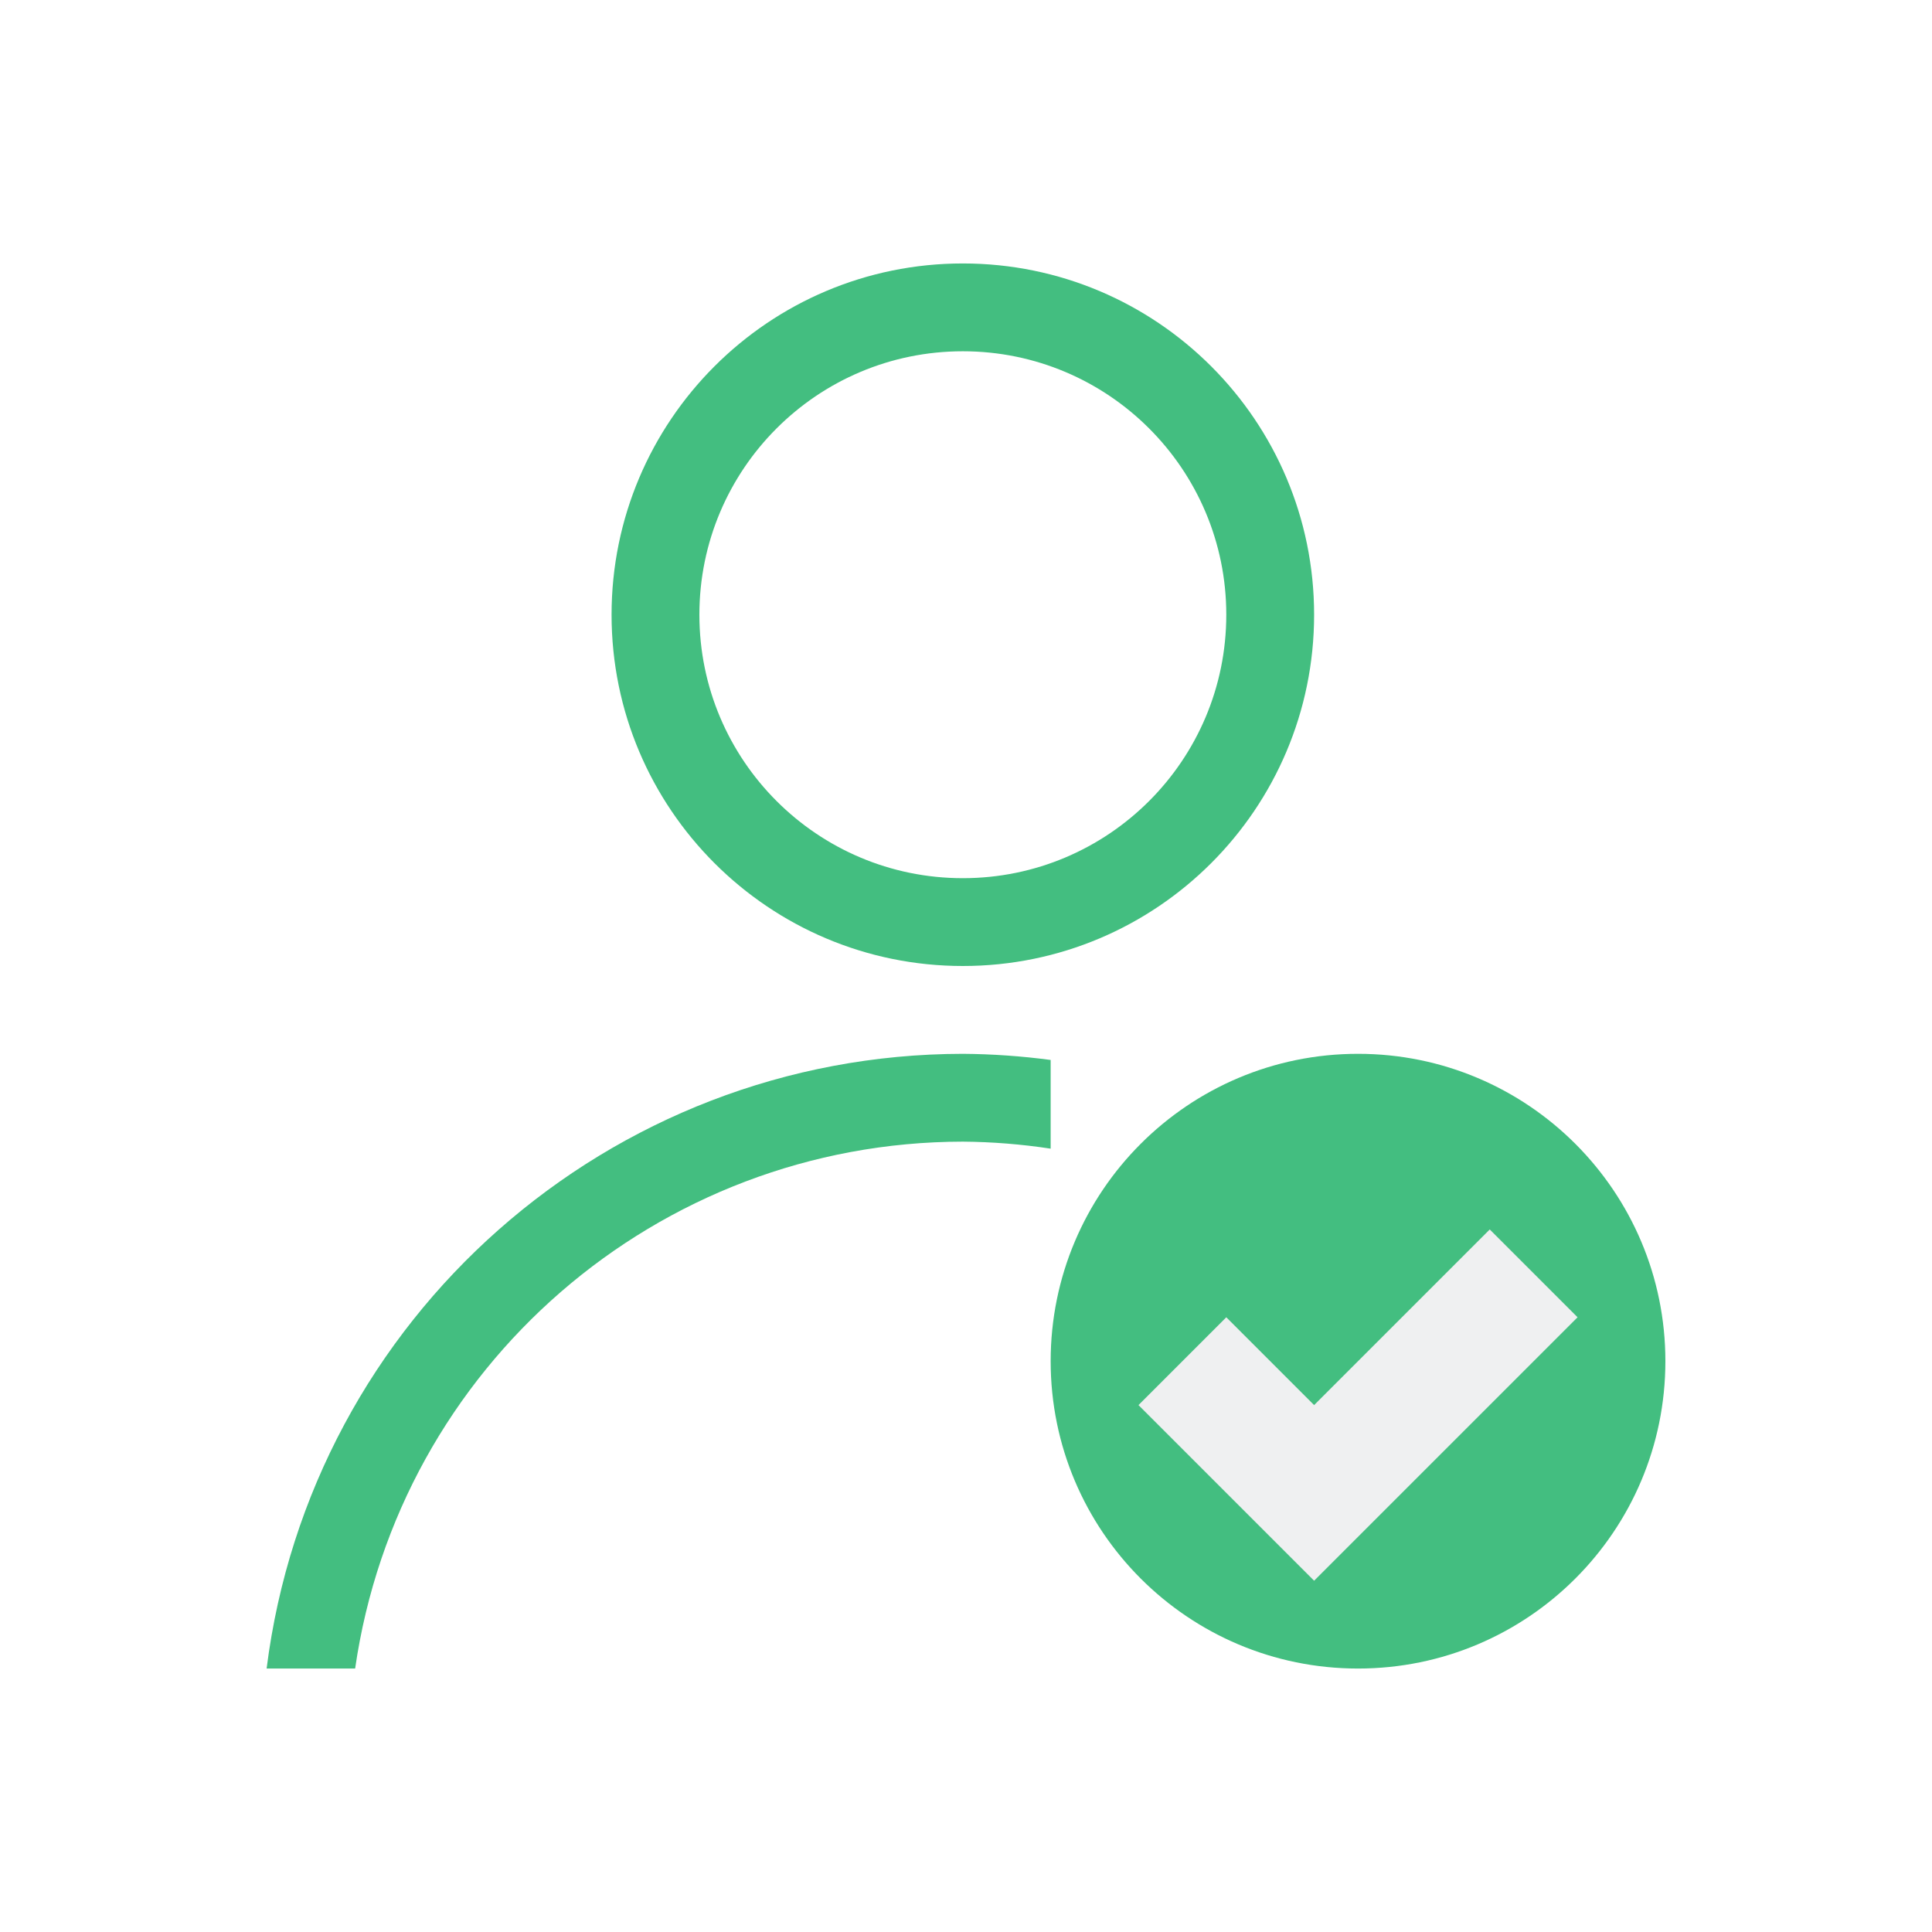
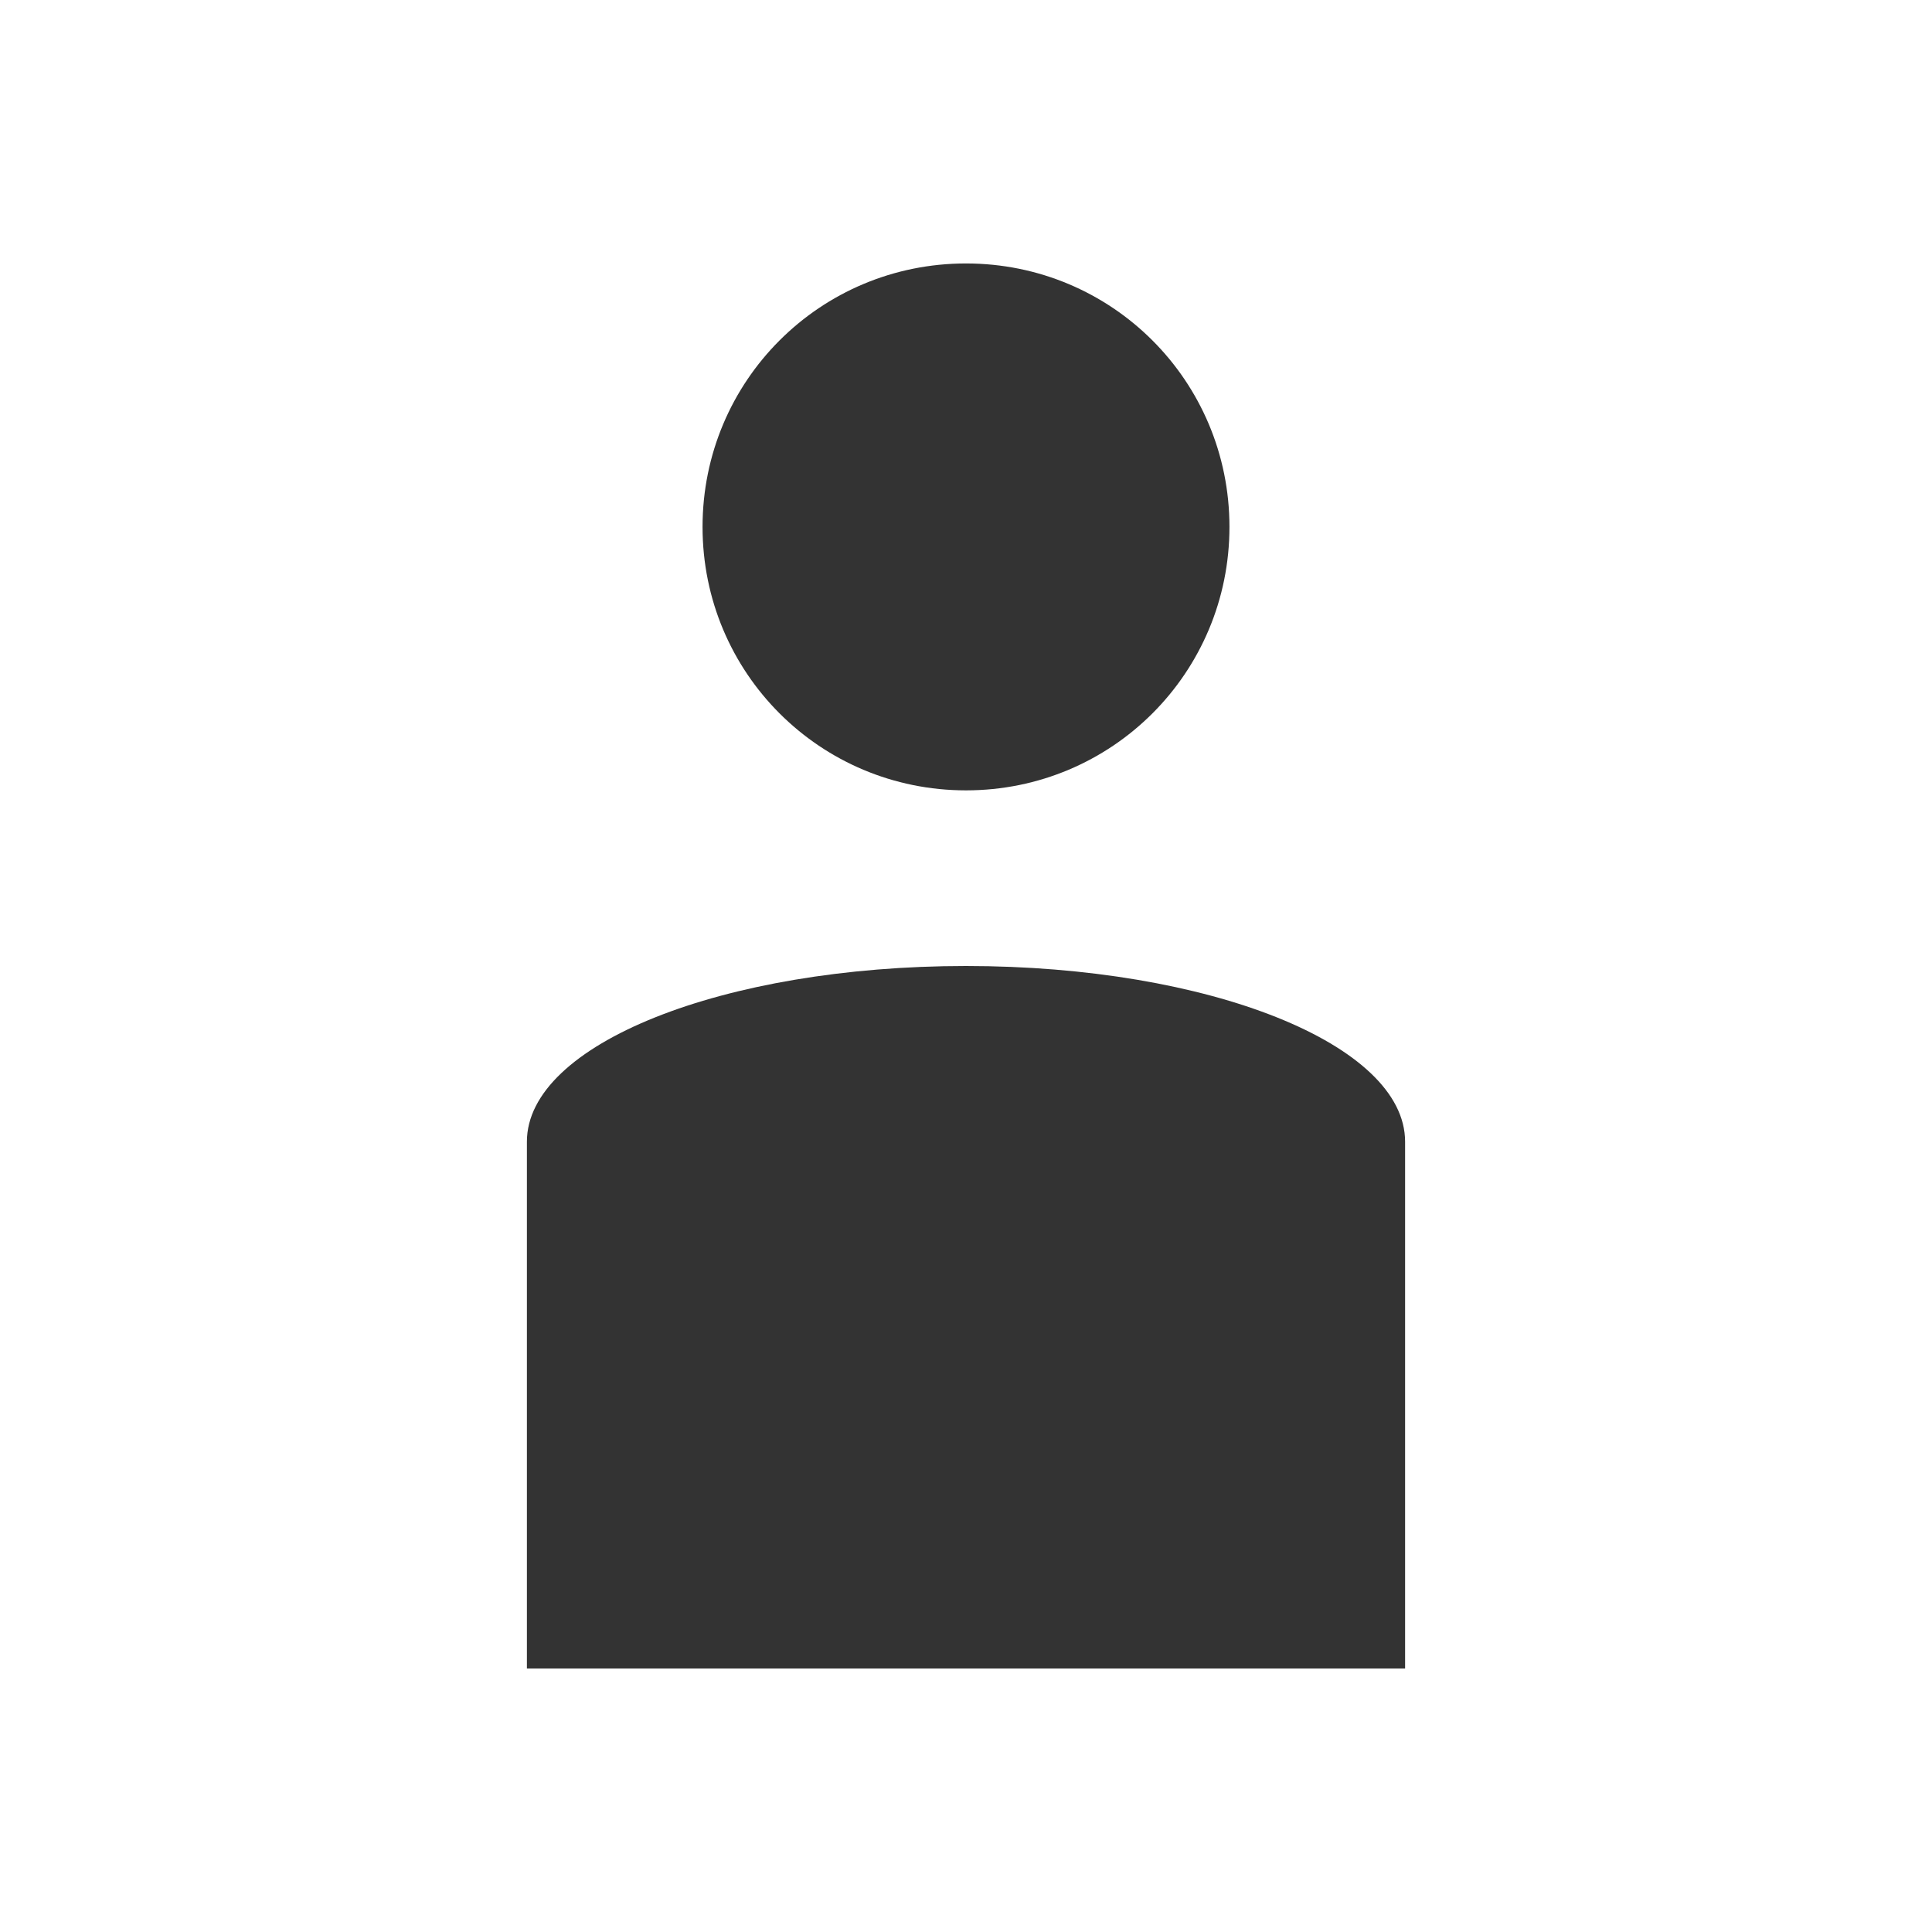
- <svg xmlns="http://www.w3.org/2000/svg" id="svg4153" version="1.1" width="22" height="22" viewBox="0 0 22 22">
-   <defs id="defs4157">
-     <style type="text/css" id="current-color-scheme">
-       .ColorScheme-Text {
-         color:#31363b;
-       }
-       .ColorScheme-Background {
-         color:#eff0f1;
-       }
-       .ColorScheme-Highlight {
-         color:#3daee9;
-       }
-       .ColorScheme-ViewText {
-         color:#31363b;
-       }
-       .ColorScheme-ViewBackground {
-         color:#fcfcfc;
-       }
-       .ColorScheme-ViewHover {
-         color:#93cee9;
-       }
-       .ColorScheme-ViewFocus{
-         color:#3daee9;
-       }
-       .ColorScheme-ButtonText {
-         color:#31363b;
-       }
-       .ColorScheme-ButtonBackground {
-         color:#eff0f1;
-       }
-       .ColorScheme-ButtonHover {
-         color:#93cee9;
-       }
-       .ColorScheme-ButtonFocus{
-         color:#3daee9;
-       }
-       </style>
+ <svg xmlns="http://www.w3.org/2000/svg" id="svg" width="100%" height="100%" version="1.1" viewBox="0 0 22 22">
+   <defs id="defs81">
+     <style id="current-color-scheme" type="text/css">
+    .ColorScheme-Text { color:#333333; } .ColorScheme-Highlight { color:#5294e2; } .ColorScheme-ButtonBackground { color:#333333; }
+   </style>
  </defs>
-   <g id="user-away">
-     <rect y="0" x="-44" height="22" width="22" id="rect4562" style="opacity:0.97;fill:none;fill-opacity:1;stroke:none" />
-     <path id="path4149" d="m -33,3 a 4,4 0 0 0 -4,4 4,4 0 0 0 4,4 4,4 0 0 0 4,-4 4,4 0 0 0 -4,-4 z m 0,1 a 3,3 0 0 1 3,3 3,3 0 0 1 -3,3 3,3 0 0 1 -3,-3 3,3 0 0 1 3,-3 z" style="opacity:1;fill:#fdbc4b;fill-opacity:1;stroke:none" />
-     <path id="ellipse4156" d="m -33,12 a 8,8 0 0 0 -7.928,7 l 1.008,0 A 7,7 0 0 1 -33,13 a 7,7 0 0 1 1,0.08 l 0,-1.01 A 8,8 0 0 0 -33,12 Z" style="opacity:1;fill:#fdbc4b;fill-opacity:1;stroke:none" />
-     <path id="path4227" d="m -25,11 -8,4 2,1 1,3 1,-2 2,1 z" style="fill:#fdbc4b;fill-opacity:1;fill-rule:evenodd;stroke:none;stroke-width:1px;stroke-linecap:butt;stroke-linejoin:miter;stroke-opacity:1" />
+   <g id="user-busy" transform="translate(199,-1)">
+     <rect id="rect3924" class="ColorScheme-Text" width="22" height="22" x="1" y="1" style="fill:currentColor;fill-opacity:0;stroke:none" />
+     <path id="rect4109-0-9" class="ColorScheme-Text" d="m 12,4 c -1.662,0 -3,1.338 -3,3 0,1.662 1.338,3 3,3 1.662,0 3,-1.338 3,-3 0,-1.662 -1.338,-3 -3,-3 z m 0,1 c 1.108,0 2,0.892 2,2 0,1.108 -0.892,2 -2,2 -1.108,0 -2,-0.892 -2,-2 0,-1.108 0.892,-2 2,-2 z m 0,7 c -2.77,0 -5,0.892 -5,2 l 0,5 0,1 1.201,0 7.598,0 L 17,20 l 0,-1 0,-5 c 0,-1.108 -2.23,-2 -5,-2 z" style="fill:currentColor;fill-opacity:1;opacity:1" />
  </g>
-   <g id="user-busy">
-     <rect style="opacity:0.97;fill:none;fill-opacity:1;stroke:none" id="rect4560" width="22" height="22" x="-66" y="0" />
-     <path id="path4149-4" d="m -55,3 a 4,4 0 0 0 -4,4 4,4 0 0 0 4,4 4,4 0 0 0 4,-4 4,4 0 0 0 -4,-4 z m 0,1 a 3,3 0 0 1 3,3 3,3 0 0 1 -3,3 3,3 0 0 1 -3,-3 3,3 0 0 1 3,-3 z" style="opacity:1;fill:#f47750;fill-opacity:1;stroke:none" />
-     <path id="ellipse4156-7" d="m -55,12 a 8,8 0 0 0 -7.928,7 l 1.008,0 A 7,7 0 0 1 -55,13 a 7,7 0 0 1 1,0.08 l 0,-1.01 A 8,8 0 0 0 -55,12 Z" style="opacity:1;fill:#f47750;fill-opacity:1;stroke:none" />
-     <path id="path4169" d="M -50.5,12 A 3.5,3.5 0 0 0 -54,15.5 3.5,3.5 0 0 0 -50.5,19 3.5,3.5 0 0 0 -47,15.5 3.5,3.5 0 0 0 -50.5,12 Z" style="opacity:1;fill:#f47750;fill-opacity:1;stroke:none" />
-     <path id="rect4146" d="m -51,13 0,2 0,1 1,0 1,0 0,-1 -1,0 0,-2 z" style="opacity:1;fill:currentColor;fill-opacity:1;stroke:none" class="ColorScheme-Background" />
+   <g id="user-away-extended" transform="translate(159,-1)">
+     <rect id="rect3907" class="ColorScheme-Text" width="22" height="22" x="1" y="1" style="fill:currentColor;fill-opacity:0;stroke:none" />
+     <path id="path4159" d="m 12,4 c -1.662,0 -3,1.338 -3,3 0,1.662 1.338,3 3,3 1.662,0 3,-1.338 3,-3 0,-1.662 -1.338,-3 -3,-3 z" style="fill:#ebb557;fill-opacity:1;stroke:none" />
+     <path id="path4157" d="M 171 11 C 168.23 11 166 11.892 166 13 L 166 18 L 166 19 L 167.188 19 L 174.812 19 L 176 19 L 176 18 L 176 13 C 176 11.892 173.77 11 171 11 z M 168.656 14.344 L 173.344 14.344 L 173.344 15.656 L 168.656 15.656 L 168.656 14.344 z" transform="translate(-159,1)" style="fill:#ebb557;fill-opacity:1;stroke:none" />
  </g>
-   <g id="user-invisible">
-     <rect style="opacity:0.97;fill:none;fill-opacity:1;stroke:none" id="rect4556" width="22" height="22" x="22" y="0" />
-     <path id="path4149-7" d="m 33,3 a 4,4 0 0 0 -4,4 4,4 0 0 0 4,4 4,4 0 0 0 4,-4 4,4 0 0 0 -4,-4 z m 0,1 a 3,3 0 0 1 3,3 3,3 0 0 1 -3,3 3,3 0 0 1 -3,-3 3,3 0 0 1 3,-3 z" style="opacity:1;fill:currentColor;fill-opacity:1;stroke:none" class="ColorScheme-Text" />
-     <path id="ellipse4156-0" d="m 33,12 a 8,8 0 0 0 -7.928,7 l 1.008,0 A 7,7 0 0 1 33,13 a 7,7 0 0 1 1,0.08 l 0,-1.01 A 8,8 0 0 0 33,12 Z" style="opacity:1;fill:currentColor;fill-opacity:1;stroke:none" class="ColorScheme-Text" />
-     <circle r="3.5" cy="15.5" cx="37.5" id="path4167" style="opacity:1;fill:#666666;fill-opacity:1;stroke:none" />
-     <rect transform="matrix(0.7071068,0.7071068,-0.7071068,0.7071068,0,0)" y="-17.885" x="36.977" height="4.657" width="1" id="rect4152" style="opacity:1;fill:currentColor;fill-opacity:1;stroke:none" class="ColorScheme-Background" />
+   <g id="user-away" transform="translate(119,-1)">
+     <rect id="rect3873" class="ColorScheme-Text" width="22" height="22" x="1" y="1" style="fill:currentColor;fill-opacity:0;stroke:none" />
+     <path id="rect4109-4-9" d="m 12,4 c -1.662,0 -3,1.338 -3,3 0,1.662 1.338,3 3,3 1.662,0 3,-1.338 3,-3 0,-1.662 -1.338,-3 -3,-3 z m 0,8 c -2.77,0 -5,0.892 -5,2 l 0,5 0,1 1.201,0 7.598,0 L 17,20 l 0,-1 0,-5 c 0,-1.108 -2.23,-2 -5,-2 z" style="fill:#ebb557;fill-opacity:1;stroke:none" />
  </g>
-   <g id="user-offline">
-     <rect style="opacity:0.97;fill:none;fill-opacity:1;stroke:none" id="rect4564" width="22" height="22" x="-22" y="0" />
-     <ellipse ry="3.25" rx="3.25" cy="15.5" cx="-6.5" id="path4146" style="opacity:1;fill:currentColor;fill-opacity:1;stroke:none" class="ColorScheme-Background" />
-     <path id="path4149-3" d="m -11,3 a 4,4 0 0 0 -4,4 4,4 0 0 0 4,4 4,4 0 0 0 4,-4 4,4 0 0 0 -4,-4 z m 0,1 a 3,3 0 0 1 3,3 3,3 0 0 1 -3,3 3,3 0 0 1 -3,-3 3,3 0 0 1 3,-3 z" style="opacity:1;fill:#bdc3c7;fill-opacity:1;stroke:none" class="ColorScheme-Text" />
-     <path id="ellipse4156-75" d="m -11,12 a 8,8 0 0 0 -7.928,7 l 1.008,0 A 7,7 0 0 1 -11,13 a 7,7 0 0 1 1,0.08 l 0,-1.01 A 8,8 0 0 0 -11,12 Z" style="opacity:1;fill:#bdc3c7;fill-opacity:1;stroke:none" class="ColorScheme-Text" />
-     <path id="path4167-8" d="M -6.5,12 A 3.5,3.5 0 0 0 -10,15.5 3.5,3.5 0 0 0 -6.5,19 3.5,3.5 0 0 0 -3,15.5 3.5,3.5 0 0 0 -6.5,12 Z m 0,1 A 2.5,2.5 0 0 1 -4,15.5 2.5,2.5 0 0 1 -6.5,18 2.5,2.5 0 0 1 -9,15.5 2.5,2.5 0 0 1 -6.5,13 Z" style="opacity:1;fill:#bdc3c7;fill-opacity:1;stroke:none" />
-     <rect transform="matrix(0,1,-1,0,0,0)" y="5" x="15" height="3" width="1" id="rect4152-8" style="opacity:1;fill:#bdc3c7;fill-opacity:1;stroke:none" />
+   <g id="user-offline" transform="translate(79,-1)">
+     <rect id="rect3009" class="ColorScheme-Text" width="22" height="22" x="1" y="1" style="fill:currentColor;fill-opacity:0;stroke:none" />
+     <path id="rect4109-00-0" class="ColorScheme-Highlight" d="m 12,4 c -1.662,0 -3,1.338 -3,3 0,1.662 1.338,3 3,3 1.662,0 3,-1.338 3,-3 0,-1.662 -1.338,-3 -3,-3 z m 0,8 c -2.77,0 -5,0.892 -5,2 l 0,5 0,1 1.201,0 7.598,0 1.201,0 0,-1 0,-5 c 0,-1.108 -2.23,-2 -5,-2 z" style="fill:currentColor;fill-opacity:1;stroke:none" />
  </g>
-   <g id="user-online">
-     <rect y="0" x="0" height="22" width="22" id="rect4554" style="opacity:0.97;fill:none;fill-opacity:1;stroke:none" />
-     <path id="path4149-8" d="m 10.964,3 a 4,4 0 0 0 -4,4 4,4 0 0 0 4,4 4,4 0 0 0 4,-4 4,4 0 0 0 -4,-4 z m 0,1 a 3,3 0 0 1 3,3 3,3 0 0 1 -3,3 3,3 0 0 1 -3,-3 3,3 0 0 1 3,-3 z" style="opacity:1;fill:#43be80;fill-opacity:1;stroke:none" />
-     <path id="ellipse4156-8" d="m 10.964,12 a 8,8 0 0 0 -7.928,7 l 1.008,0 a 7,7 0 0 1 6.92,-6 7,7 0 0 1 1,0.08 l 0,-1.01 a 8,8 0 0 0 -1,-0.07 z" style="opacity:1;fill:#43be80;fill-opacity:1;stroke:none" />
-     <circle r="3.5" cy="15.5" cx="15.464" id="path4144" style="opacity:1;fill:#43be80;fill-opacity:1;stroke:none" />
-     <path id="path4166" d="m 16.964,14 1,1 -3,3 -2,-2 1,-1 1,1 z" style="fill:currentColor;fill-rule:evenodd;stroke:none;stroke-width:1px;stroke-linecap:butt;stroke-linejoin:miter;stroke-opacity:1" class="ColorScheme-Background" />
+   <g id="user-invisible" transform="translate(-1,-1)">
+     <rect id="rect3855" class="ColorScheme-Text" width="22" height="22" x="41" y="1" style="fill:currentColor;fill-opacity:0;stroke:none" />
+     <path id="rect4109-9-3" class="ColorScheme-Text" d="m 52,4 c -1.662,0 -3,1.338 -3,3 0,1.662 1.338,3 3,3 1.662,0 3,-1.338 3,-3 0,-1.662 -1.338,-3 -3,-3 z m 0,8 c -2.77,0 -5,0.892 -5,2 l 0,5 0,1 1.201,0 7.598,0 1.201,0 0,-1 0,-5 c 0,-1.108 -2.23,-2 -5,-2 z" style="fill:currentColor;fill-opacity:0.3;stroke:none" />
  </g>
-   <g id="user-identity">
-     <rect y="0" x="-88" height="22" width="22" id="rect4585" style="opacity:0.97;fill:none;fill-opacity:1;stroke:none" />
-     <path id="path4149-2" d="m -77,3 a 4,4 0 0 0 -4,4 4,4 0 0 0 4,4 4,4 0 0 0 4,-4 4,4 0 0 0 -4,-4 z m 0,1 a 3,3 0 0 1 3,3 3,3 0 0 1 -3,3 3,3 0 0 1 -3,-3 3,3 0 0 1 3,-3 z m 0,8 a 8,8 0 0 0 -7.928,7 l 1.008,0 A 7,7 0 0 1 -77,13 a 7,7 0 0 1 6.922,6 l 1.008,0 A 8,8 0 0 0 -77,12 Z" style="opacity:1;fill:currentColor;fill-opacity:1;stroke:none" class="ColorScheme-Text" />
+   <g id="user-online" transform="translate(-1,39)">
+     <rect id="rect3956" class="ColorScheme-Text" width="22" height="22" x="1" y="-39" style="fill:currentColor;fill-opacity:0;stroke:none" />
+     <path id="rect4109-6-8" class="ColorScheme-Text" d="m 12,-36 c -1.662,0 -3,1.338 -3,3 0,1.662 1.338,3 3,3 1.662,0 3,-1.338 3,-3 0,-1.662 -1.338,-3 -3,-3 z m 0,8 c -2.77,0 -5,0.892 -5,2 l 0,5 0,1 1.201,0 7.598,0 1.201,0 0,-1 0,-5 c 0,-1.108 -2.23,-2 -5,-2 z" style="opacity:1;fill:currentColor;fill-opacity:1" />
  </g>
-   <g id="user-away-extended">
-     <rect style="opacity:0.97;fill:none;fill-opacity:1;stroke:none" id="rect4649" width="22" height="22" x="44" y="0" />
-     <circle style="opacity:1;fill:#9b59b6;fill-opacity:1;stroke:none" id="circle4653" cx="59.5" cy="15.5" r="3.5" />
-     <path style="opacity:1;fill:#9b59b6;fill-opacity:1;stroke:none" d="m 55,3 a 4,4 0 0 0 -4,4 4,4 0 0 0 4,4 4,4 0 0 0 4,-4 4,4 0 0 0 -4,-4 z m 0,1 a 3,3 0 0 1 3,3 3,3 0 0 1 -3,3 3,3 0 0 1 -3,-3 3,3 0 0 1 3,-3 z" id="path4655" />
-     <path style="opacity:1;fill:#9b59b6;fill-opacity:1;stroke:none" d="m 55,12 a 8,8 0 0 0 -7.928,7 l 1.008,0 a 7,7 0 0 1 6.92,-6 7,7 0 0 1 1,0.08 l 0,-1.01 a 8,8 0 0 0 -1,-0.07 z" id="path4657" />
-     <circle r="0.5" cy="-57.5" cx="15.5" id="circle4659" style="opacity:0.7;fill:currentColor;fill-opacity:1;stroke:none" transform="matrix(0,1,-1,0,0,0)" class="ColorScheme-Background" />
-     <circle style="opacity:0.4;fill:currentColor;fill-opacity:1;stroke:none" id="circle4661" cx="59.5" cy="15.5" r="0.5" class="ColorScheme-Background" />
-     <circle style="opacity:0.3;fill:currentColor;fill-opacity:1;stroke:none" id="circle4663" cx="61.5" cy="15.5" r="0.5" class="ColorScheme-Background" />
+   <g id="user-identity" transform="translate(-486.7264,-502.1193)">
+     <rect id="rect7769" width="22" height="22" x="721.73" y="502.12" style="opacity:0.01;fill:#fdbc4b;fill-opacity:0.004;stroke:none" />
+     <path id="rect4109-5" class="ColorScheme-Text" d="m 732.726,505.119 c -2.046,0 -3.692,1.647 -3.692,3.692 0,2.046 1.647,3.692 3.692,3.692 2.046,0 3.692,-1.647 3.692,-3.692 0,-2.046 -1.647,-3.692 -3.692,-3.692 z m 0,8.615 c -3.409,0 -6.154,2.745 -6.154,6.154 l 0,1.231 12.308,0 0,-1.231 c 0,-3.409 -2.745,-6.154 -6.154,-6.154 z" style="fill:currentColor;fill-opacity:1;opacity:1" />
  </g>
</svg>
